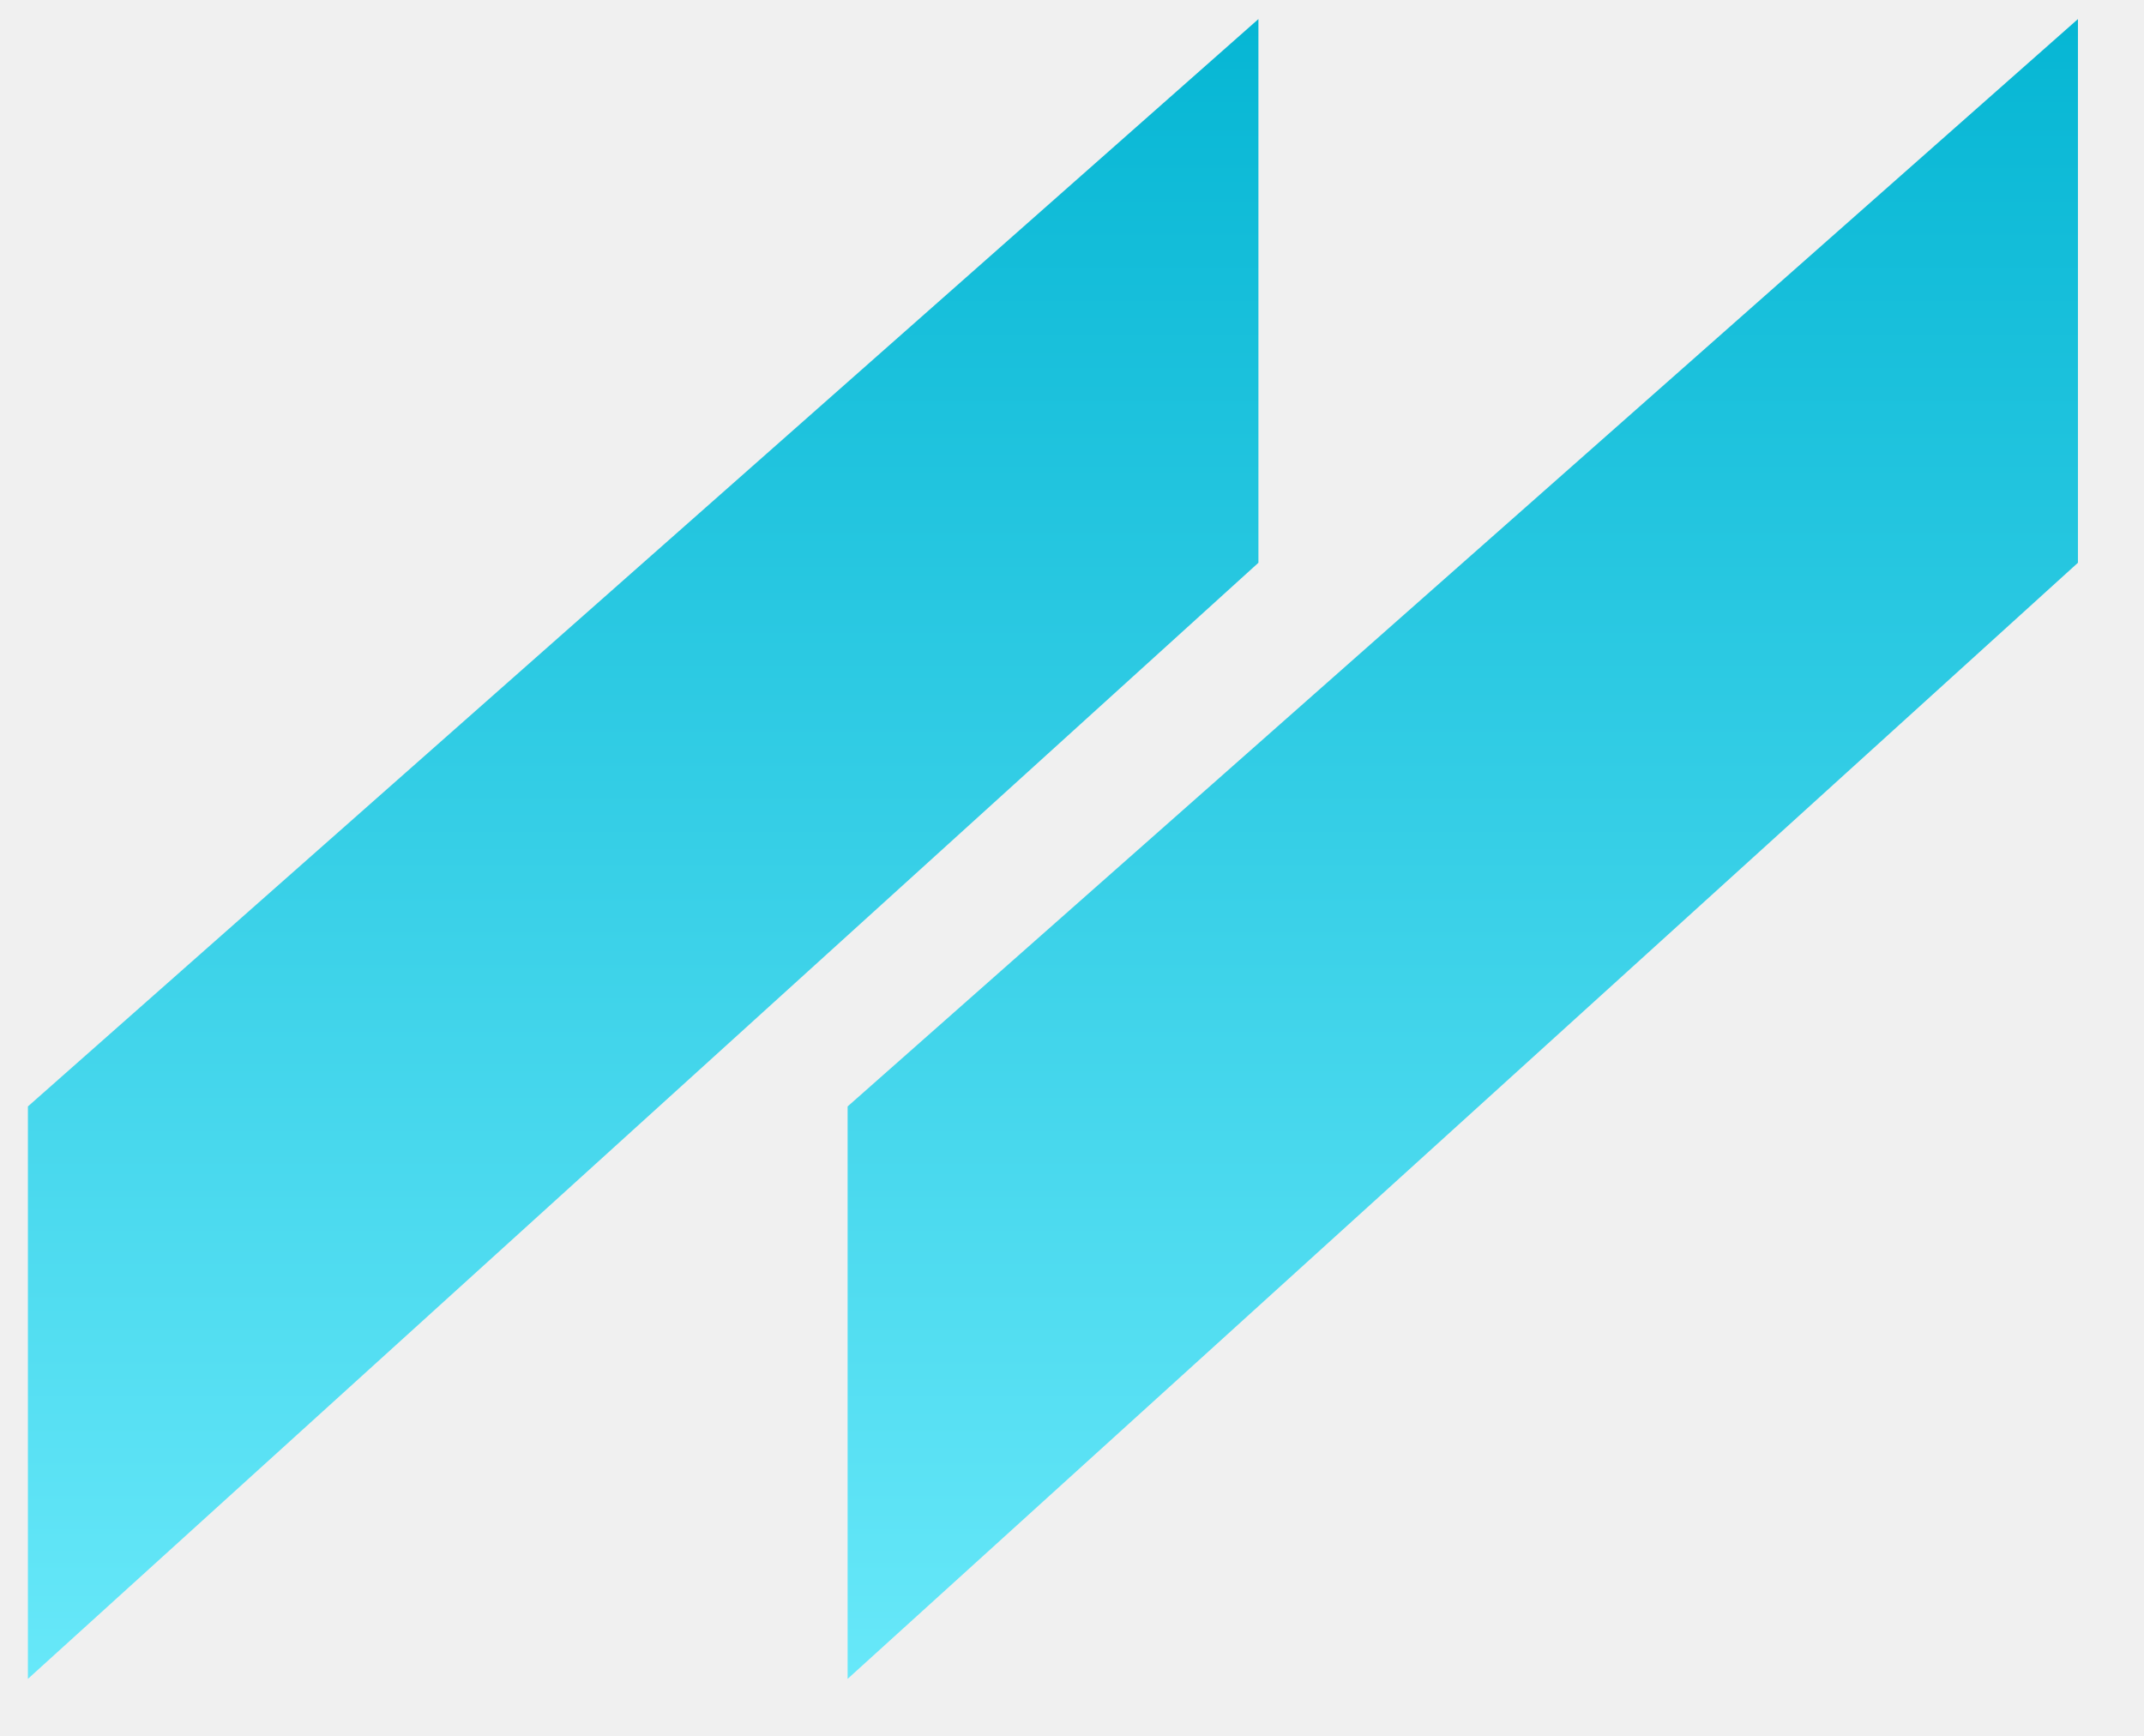
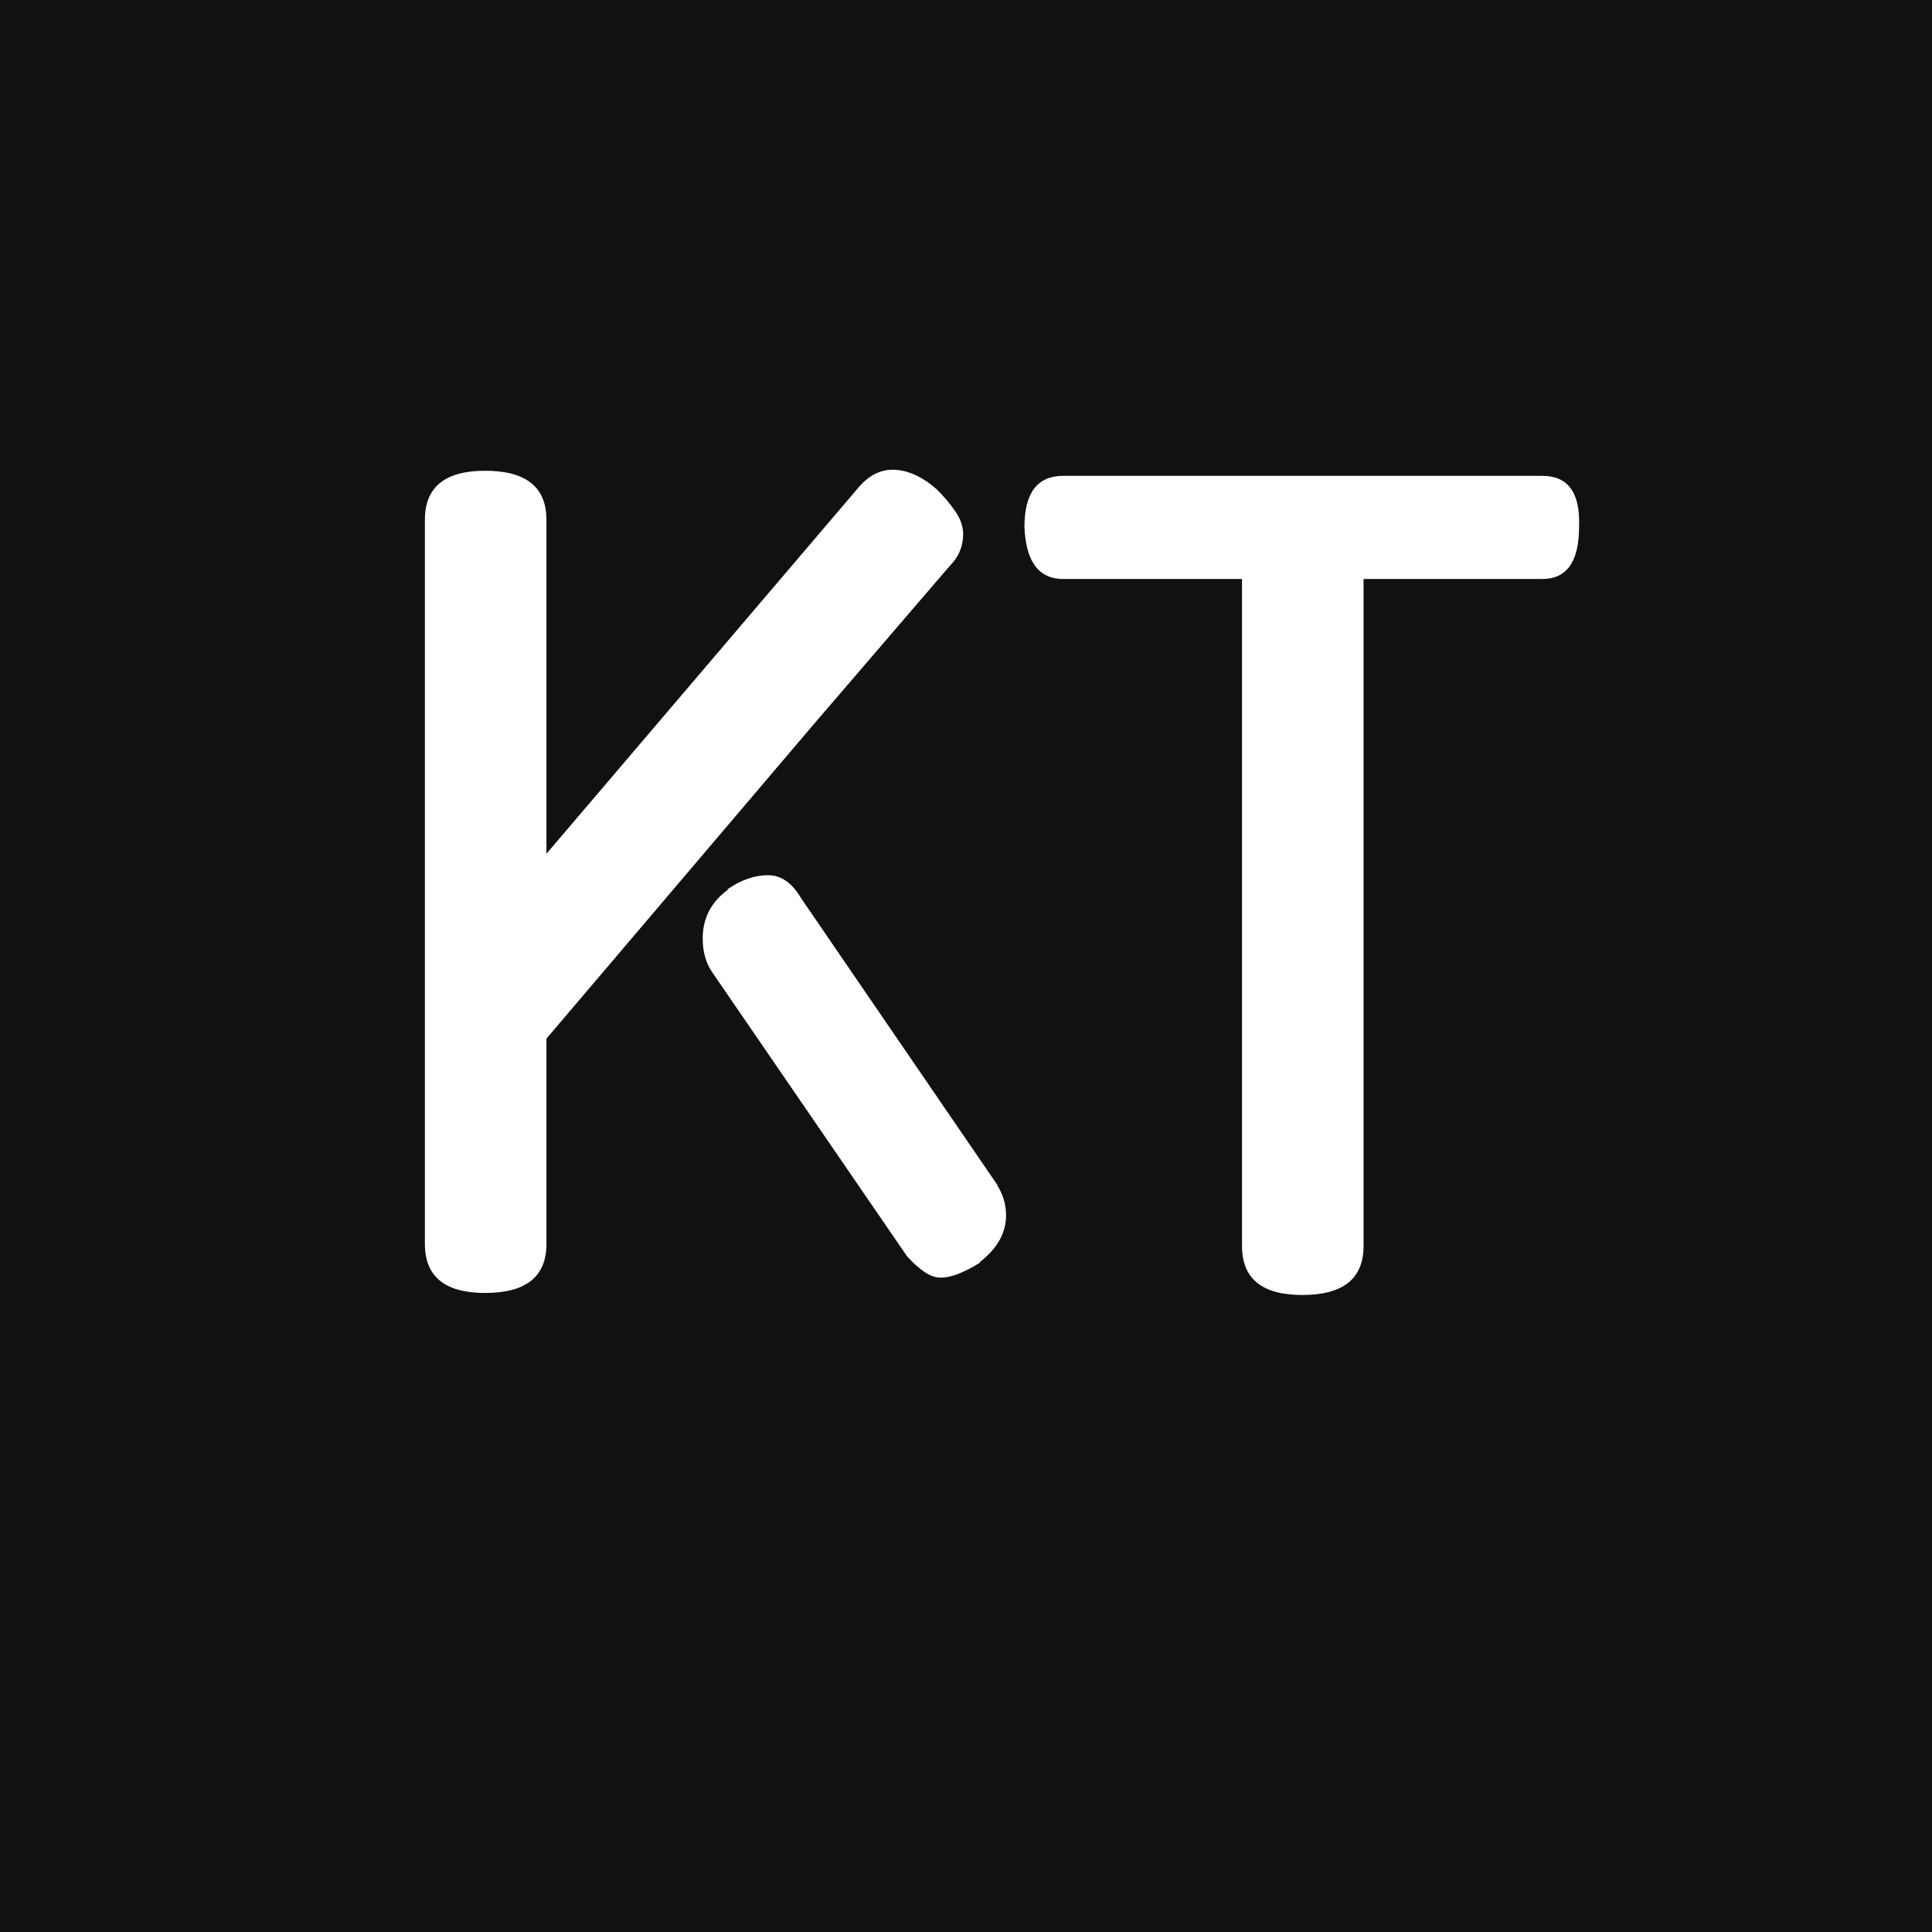
- <svg xmlns="http://www.w3.org/2000/svg" xmlns:xlink="http://www.w3.org/1999/xlink" preserveAspectRatio="xMidYMid meet" viewBox="344.564 330.278 111.737 91.218" width="53.87" height="43.61">
-   <defs>
-     <path d="M453.3 331.28L453.3 359.85L388.64 418.5L388.64 388.42L453.3 331.28Z" id="aFZf6T5ED" />
-     <linearGradient id="gradientb2ThqnP5Op" gradientUnits="userSpaceOnUse" x1="420.97" y1="331.28" x2="420.97" y2="418.5">
-       <stop style="stop-color: #06b6d4;stop-opacity: 1" offset="0%" />
-       <stop style="stop-color: #67e8f9;stop-opacity: 1" offset="100%" />
-     </linearGradient>
-     <path d="M410.23 331.28L410.23 359.85L345.56 418.5L345.56 388.42L410.23 331.28Z" id="a9fehgwfM" />
-     <linearGradient id="gradientk1wNV9Ostb" gradientUnits="userSpaceOnUse" x1="377.89" y1="331.28" x2="377.89" y2="418.5">
-       <stop style="stop-color: #06b6d4;stop-opacity: 1" offset="0%" />
-       <stop style="stop-color: #67e8f9;stop-opacity: 1" offset="100%" />
-     </linearGradient>
-   </defs>
-   <g>
-     <g>
-       <use xlink:href="#aFZf6T5ED" opacity="1" fill="url(#gradientb2ThqnP5Op)" />
+ <svg xmlns="http://www.w3.org/2000/svg" xml:space="preserve" width="1500" height="1500" viewBox="0 0 1500 1500" data-version="1" data-id="lg_i4kifz6QQ7OjsOUy8d" x="0" y="0">
+   <rect width="1500" height="1500" id="background" stroke="transparent" fill="#111111" />
+   <g id="outer-wrapper" data-padding="20" transform="matrix(1.6,0,0,1.6,-450,-450)">
+     <g id="inner-wrapper" transform="matrix(0.968,0,0,0.968,10,9.264)">
+       <rect width="625.246" height="578.56" x="51.82" y="75.923" fill="none" rx="0" ry="0" transform="translate(400.02 400.02)" />
+       <path fill="#fff" d="M554.143 708.963L710.303 525.673Q717.983 516.453 727.703 516.453Q738.463 516.453 749.723 526.183Q755.353 531.813 759.193 537.443T763.033 548.713Q763.033 557.923 756.383 564.583L687.773 644.453L554.143 801.633V904.553Q554.143 929.123 523.423 929.123Q493.213 929.123 493.213 904.553V541.543Q493.213 516.963 523.423 516.963Q554.143 516.963 554.143 541.543ZM734.873 910.693L637.593 768.873Q632.473 761.703 632.473 751.463Q632.473 736.103 645.273 726.883H644.763Q655.003 719.713 665.243 719.713Q674.973 719.713 681.623 730.983L780.443 875.363L779.933 874.853Q784.543 882.023 784.543 890.213Q784.543 903.523 771.223 913.763H771.743Q766.103 917.353 760.983 919.393Q755.863 921.443 751.773 921.443Q747.673 921.443 743.323 918.373T734.873 910.693M963.753 571.223V905.563Q963.753 930.143 933.033 930.143Q902.823 930.143 902.823 905.563V571.223H813.223Q794.793 571.223 793.763 545.113Q793.763 519.513 813.223 519.513H1053.353Q1072.803 519.513 1071.783 545.113Q1071.783 571.223 1053.353 571.223Z " />
    </g>
-     <g>
-       <use xlink:href="#a9fehgwfM" opacity="1" fill="url(#gradientk1wNV9Ostb)" />
-     </g>
+     <rect width="625" height="579" x="437.5" y="460.5" id="space-saver" fill="transparent" stroke="transparent" />
  </g>
</svg>
